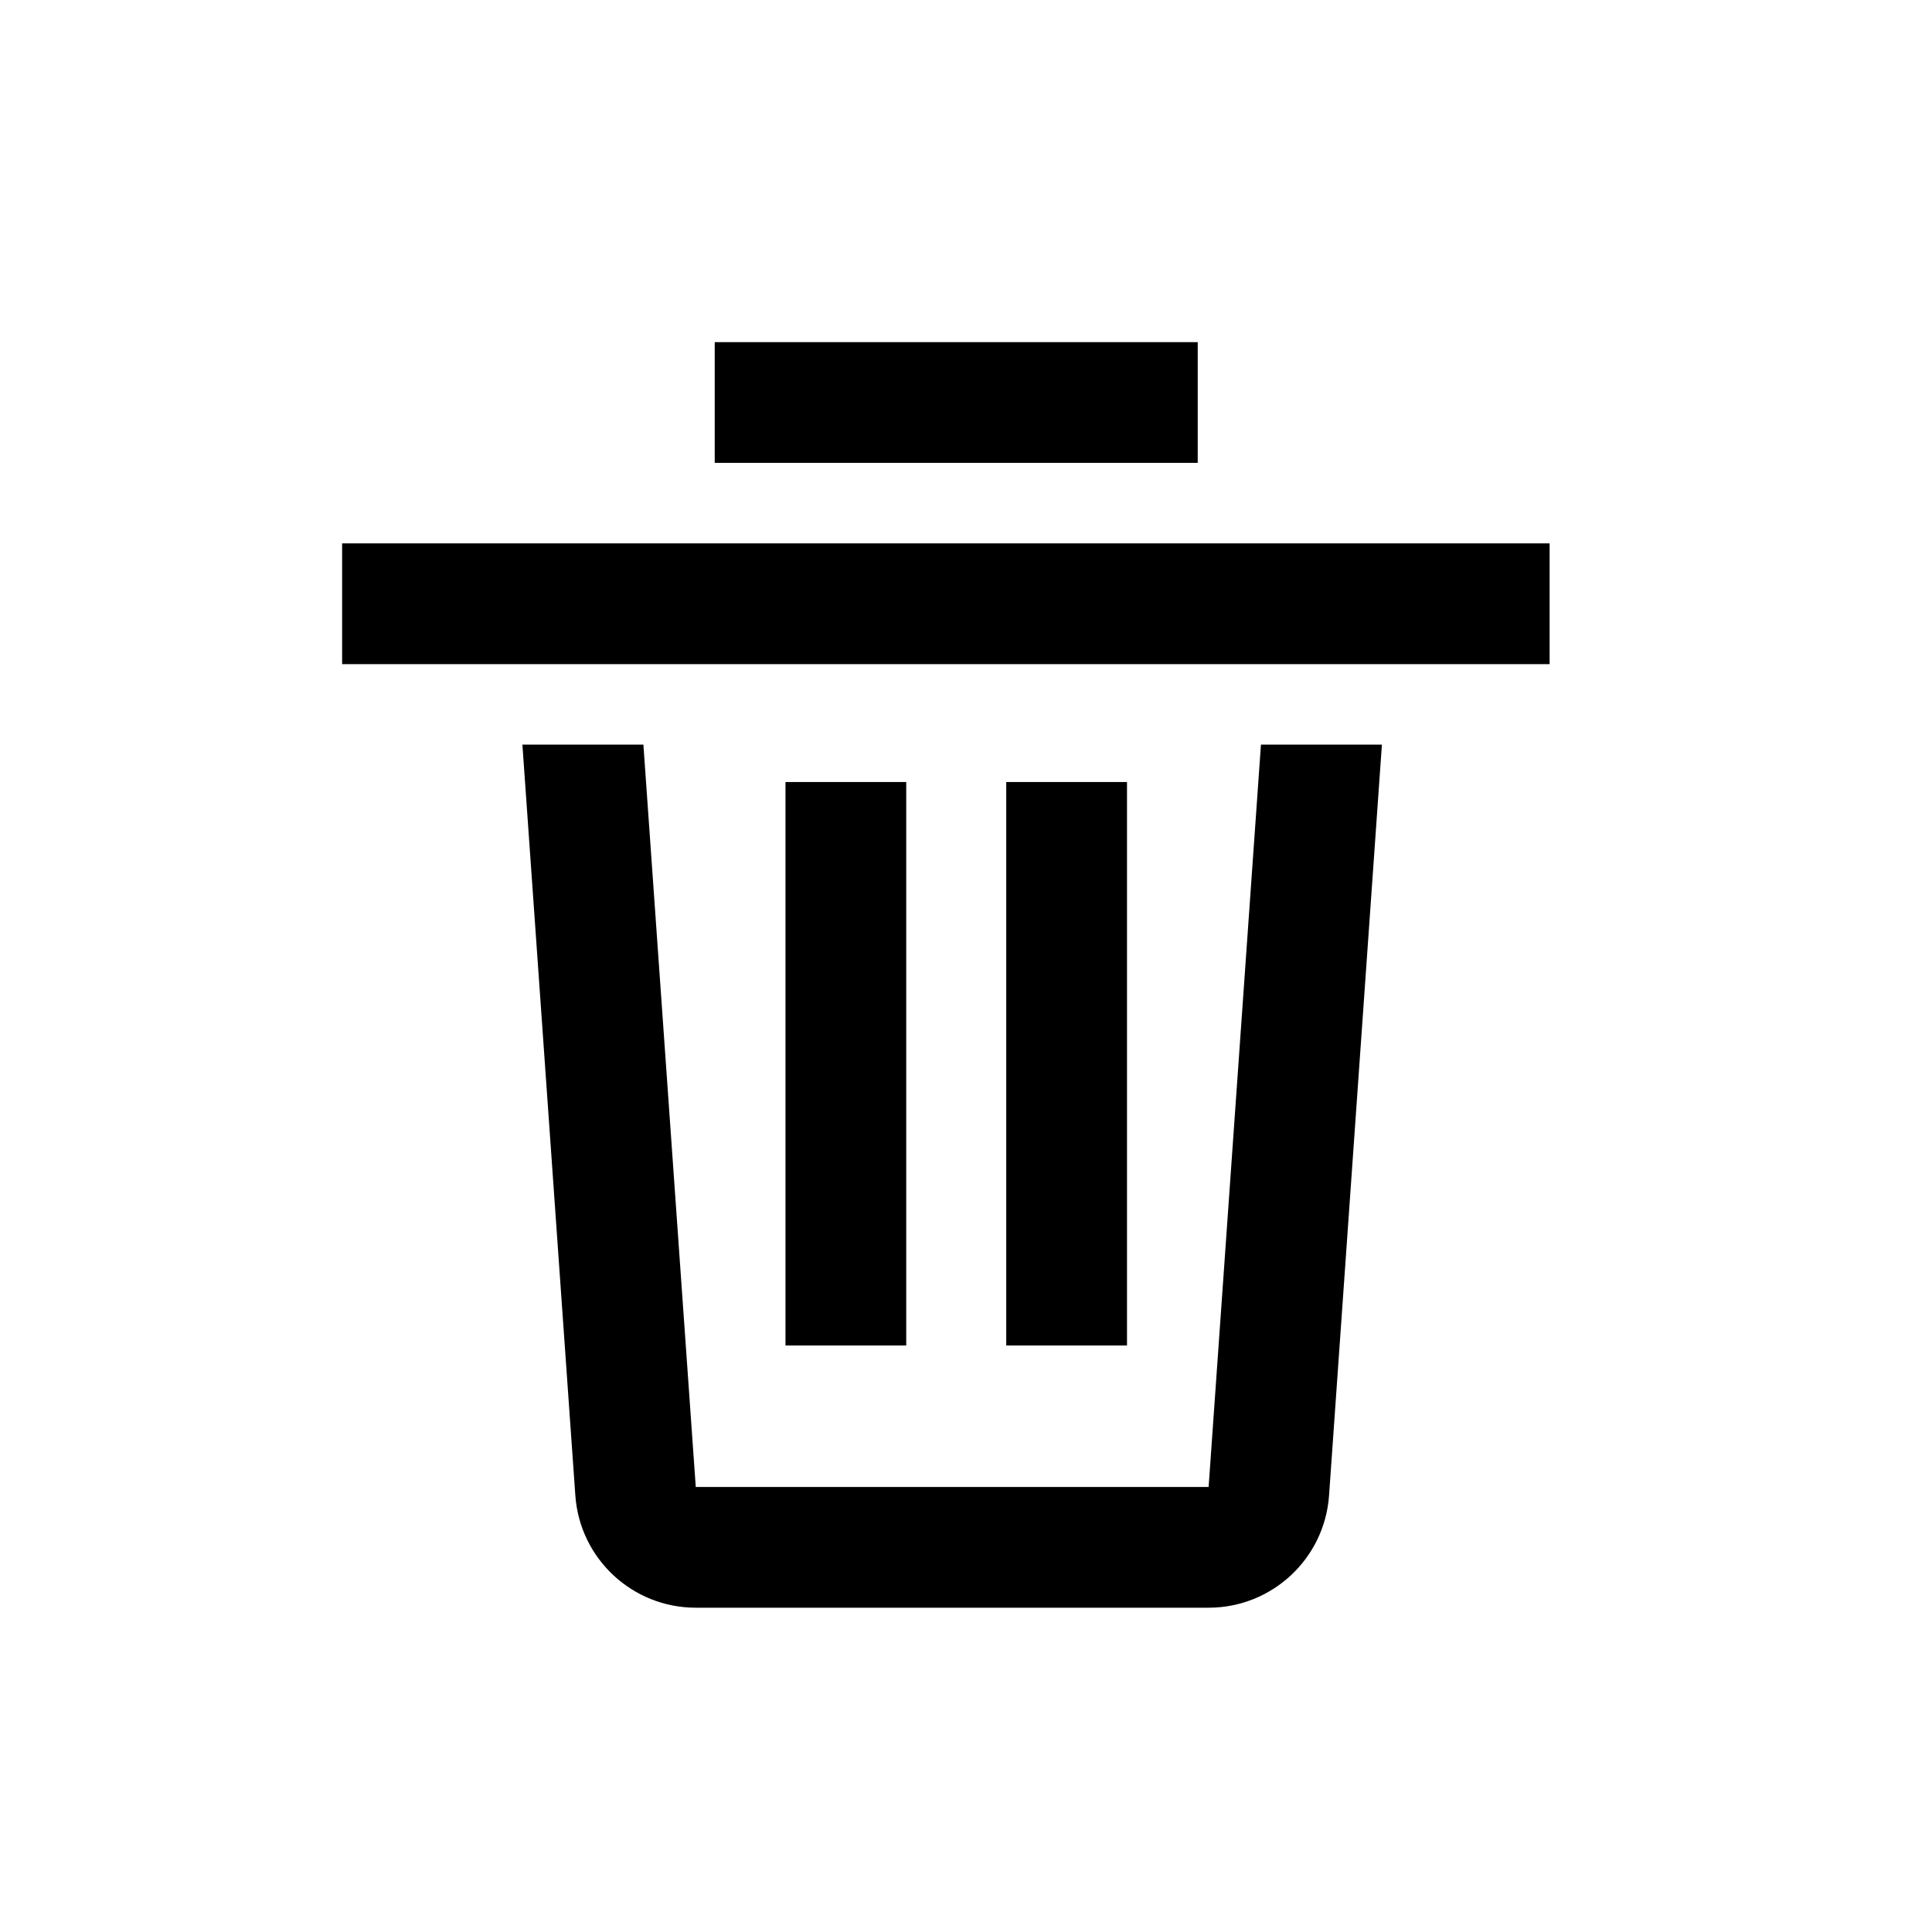
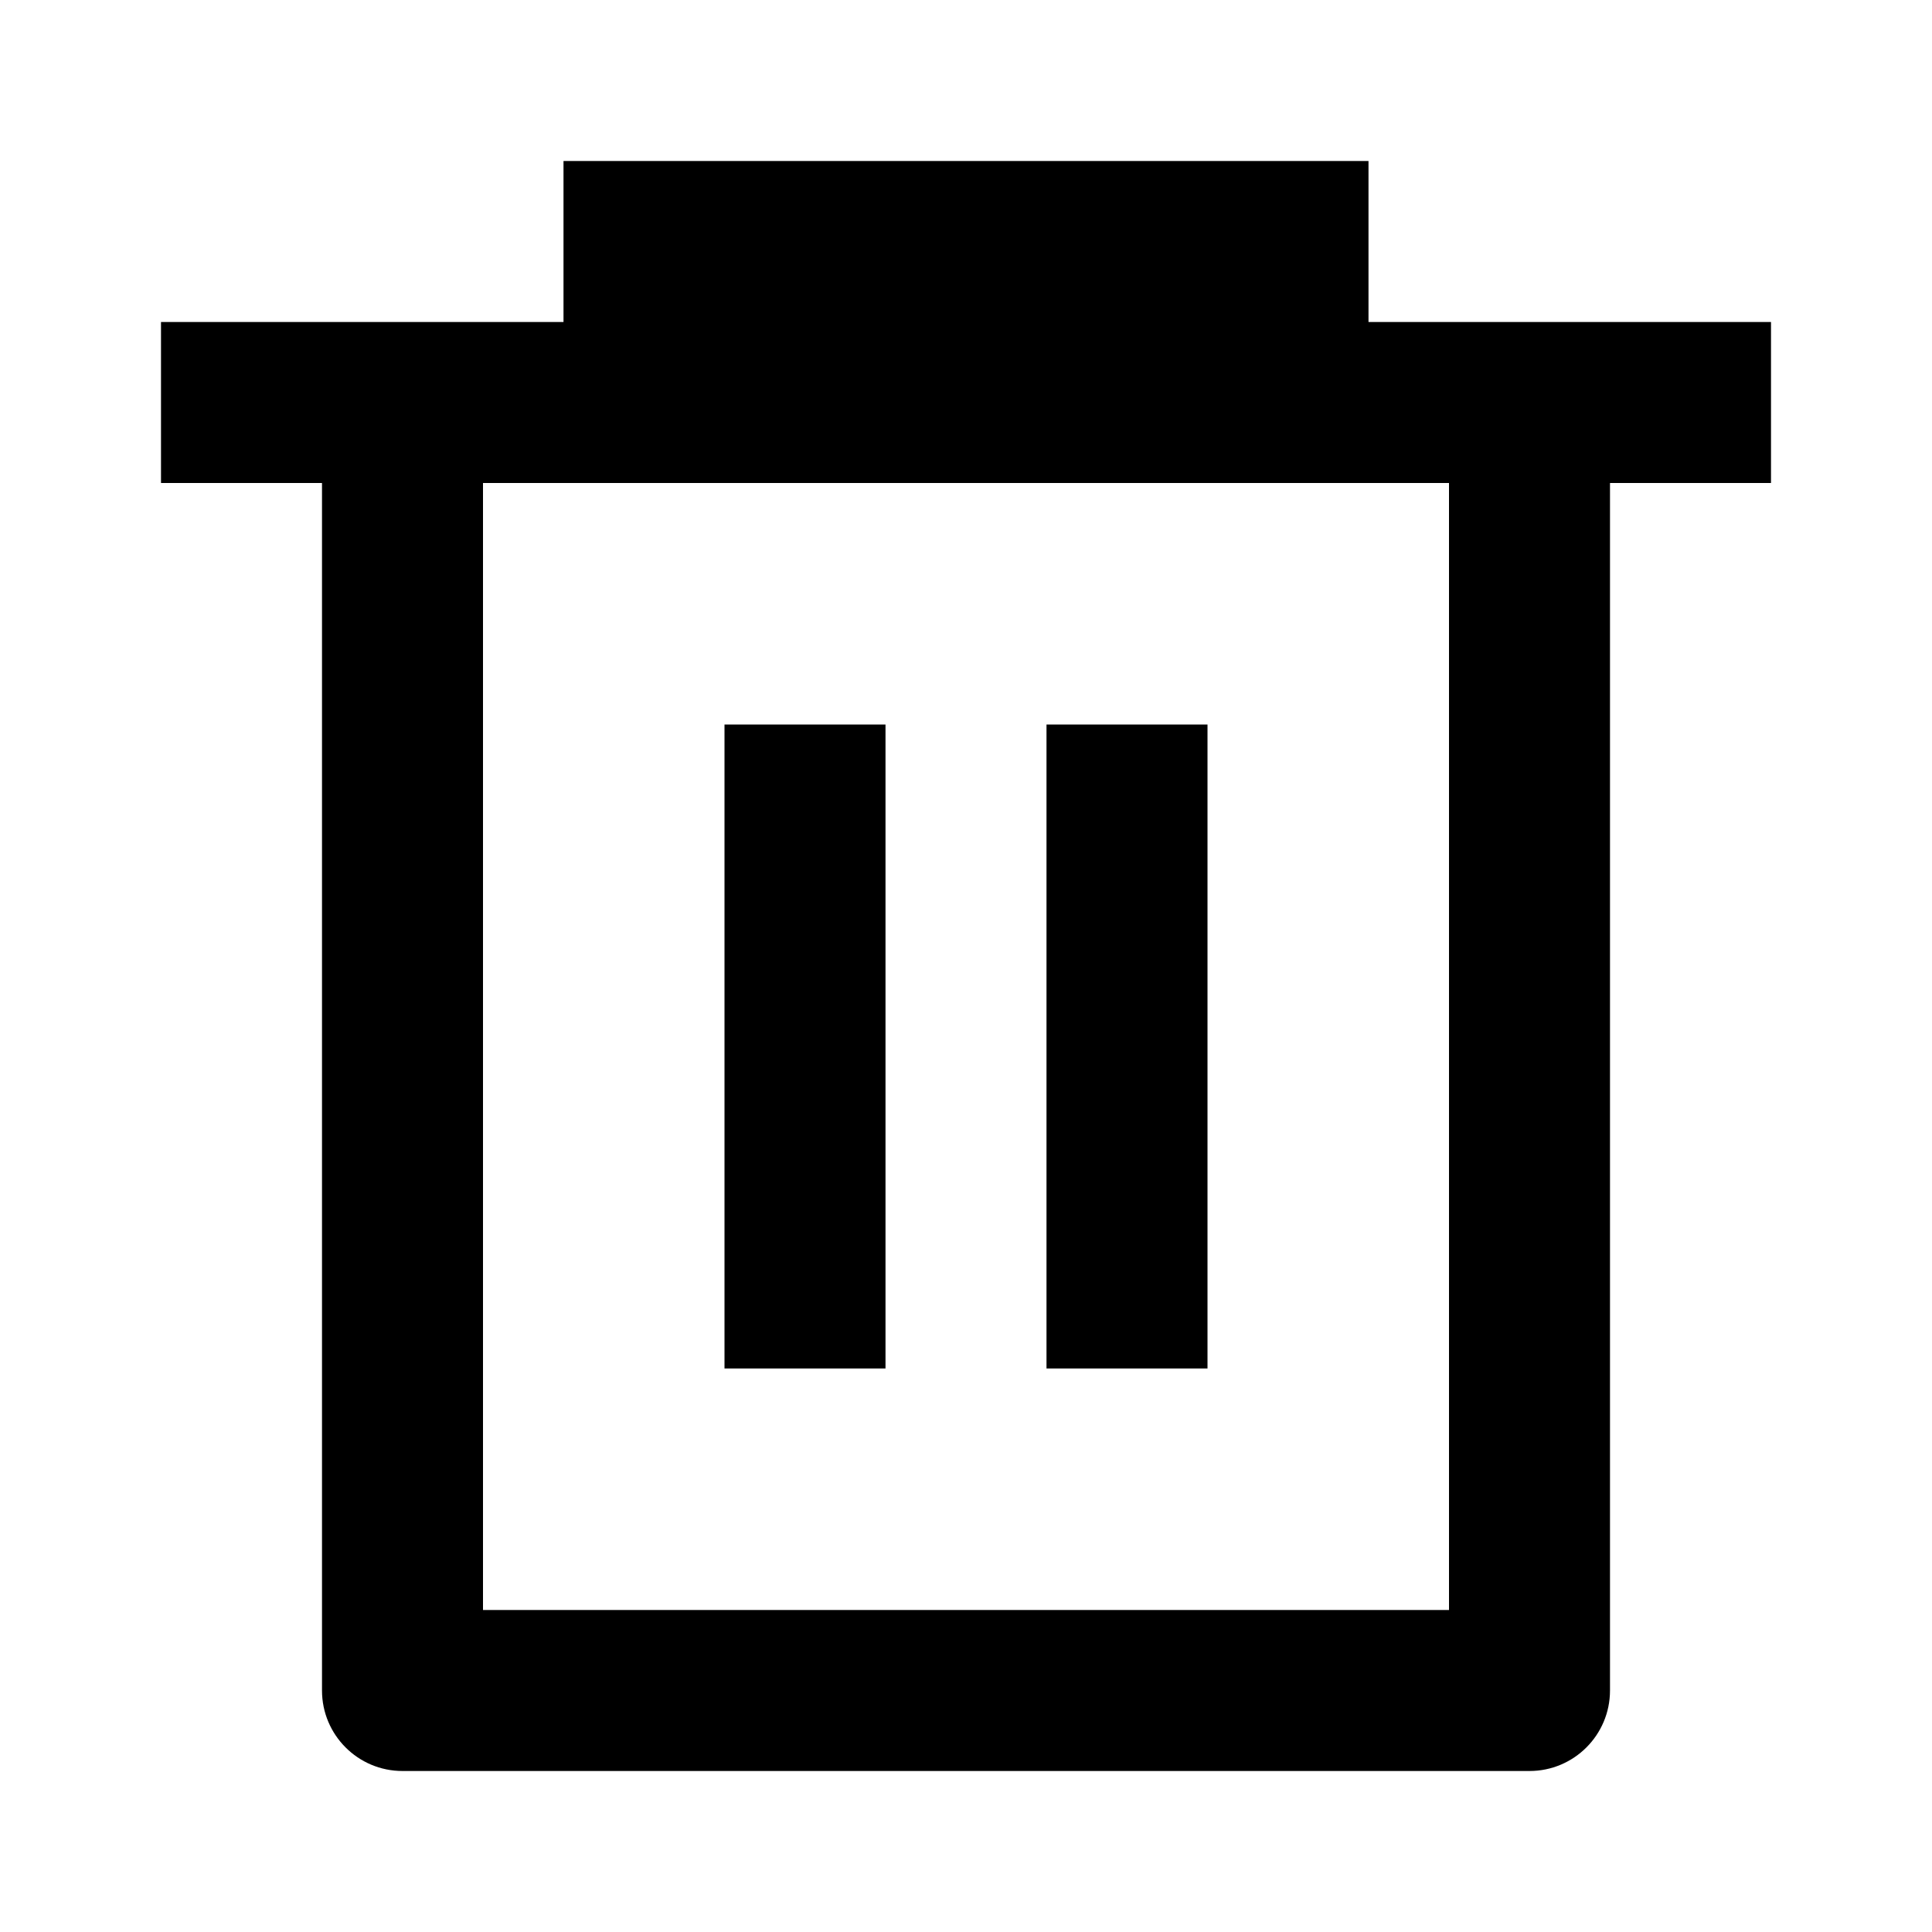
- <svg xmlns="http://www.w3.org/2000/svg" t="1611576485810" class="icon" viewBox="0 0 1024 1024" version="1.1" p-id="7136" width="16" height="16">
-   <defs>
-     <style type="text/css" />
-   </defs>
-   <path d="M341.013 394.667l27.755 393.451h271.829l27.733-393.451h64.107L704.427 792.619a64 64 0 0 1-63.829 59.499H368.768a64 64 0 0 1-63.829-59.52L276.885 394.667h64.128z m139.307 19.819v298.667h-64v-298.667h64z m117.013 0v298.667h-64v-298.667h64zM181.333 288h640v64h-640v-64z m453.483-106.667v64h-256v-64h256z" p-id="7137" />
+ <svg xmlns="http://www.w3.org/2000/svg" viewBox="0 0 24 24" width="18" height="18">
+   <path fill="none" d="M0 0h24v24H0z" />
+   <path d="M7 4V2h10v2h5v2h-2v15a1 1 0 0 1-1 1H5a1 1 0 0 1-1-1V6H2V4h5zM6 6v14h12V6H6zm3 3h2v8H9V9zm4 0h2v8h-2V9z" fill="#000" />
</svg>
